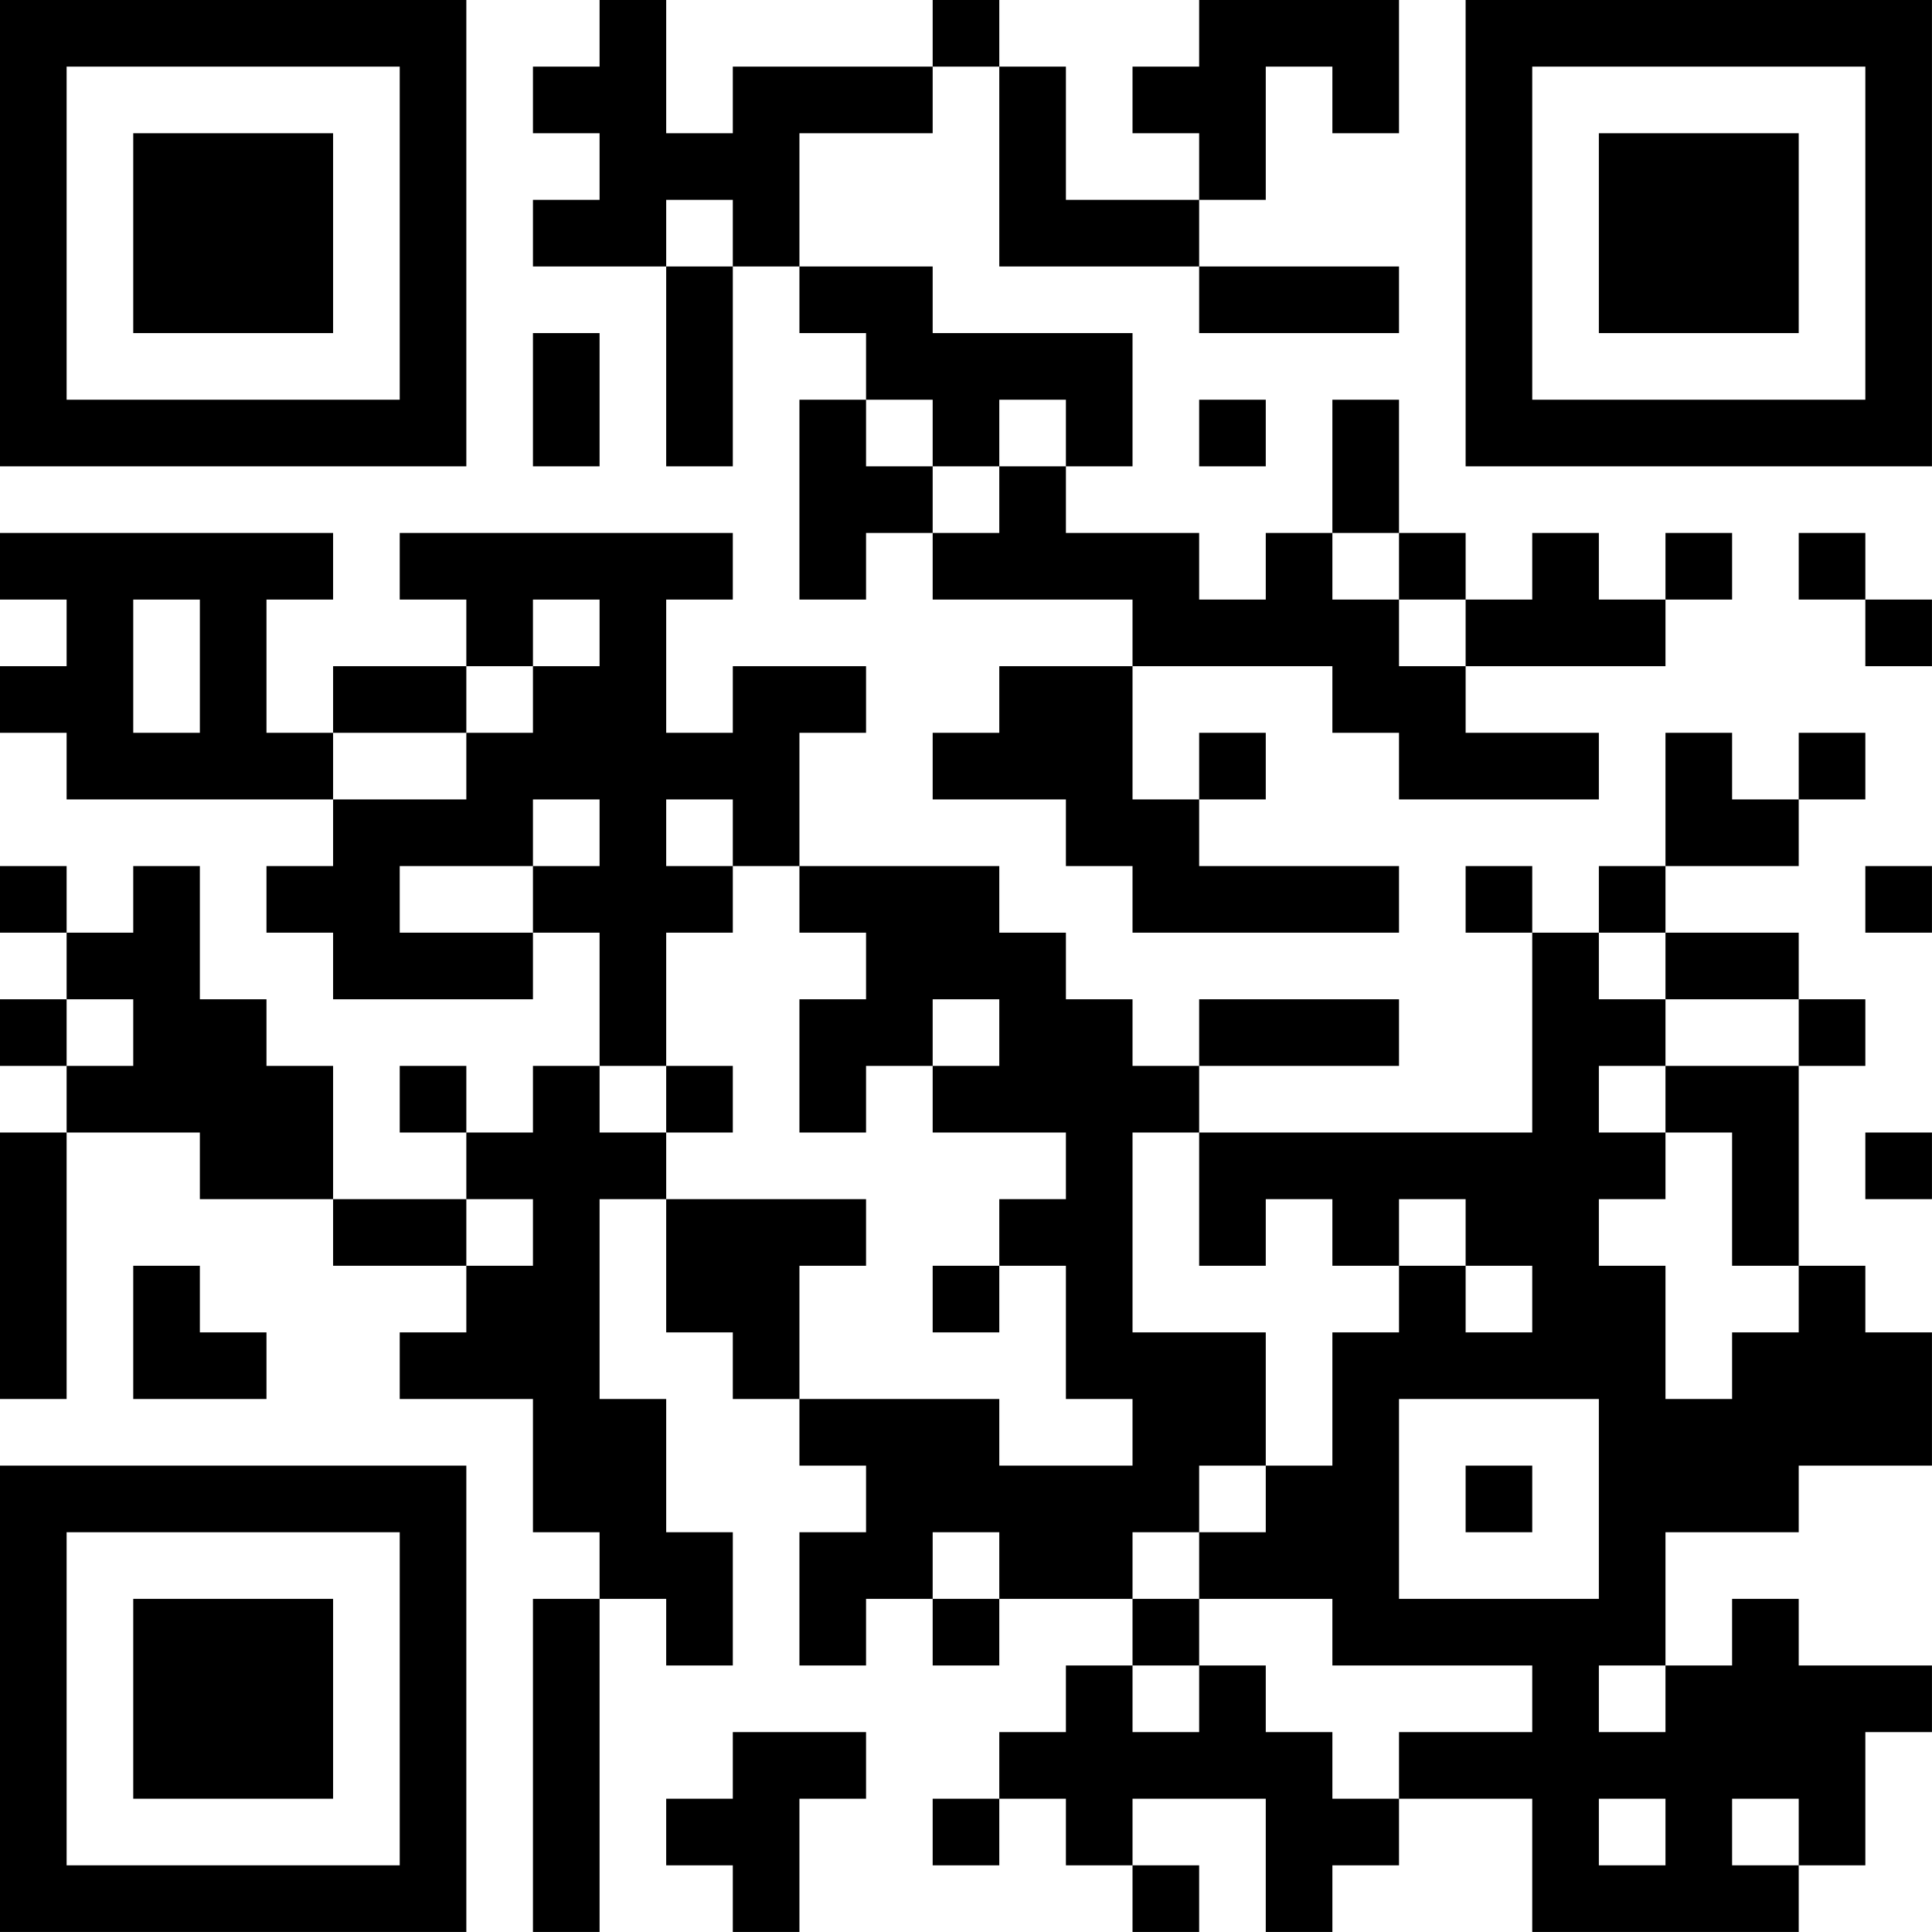
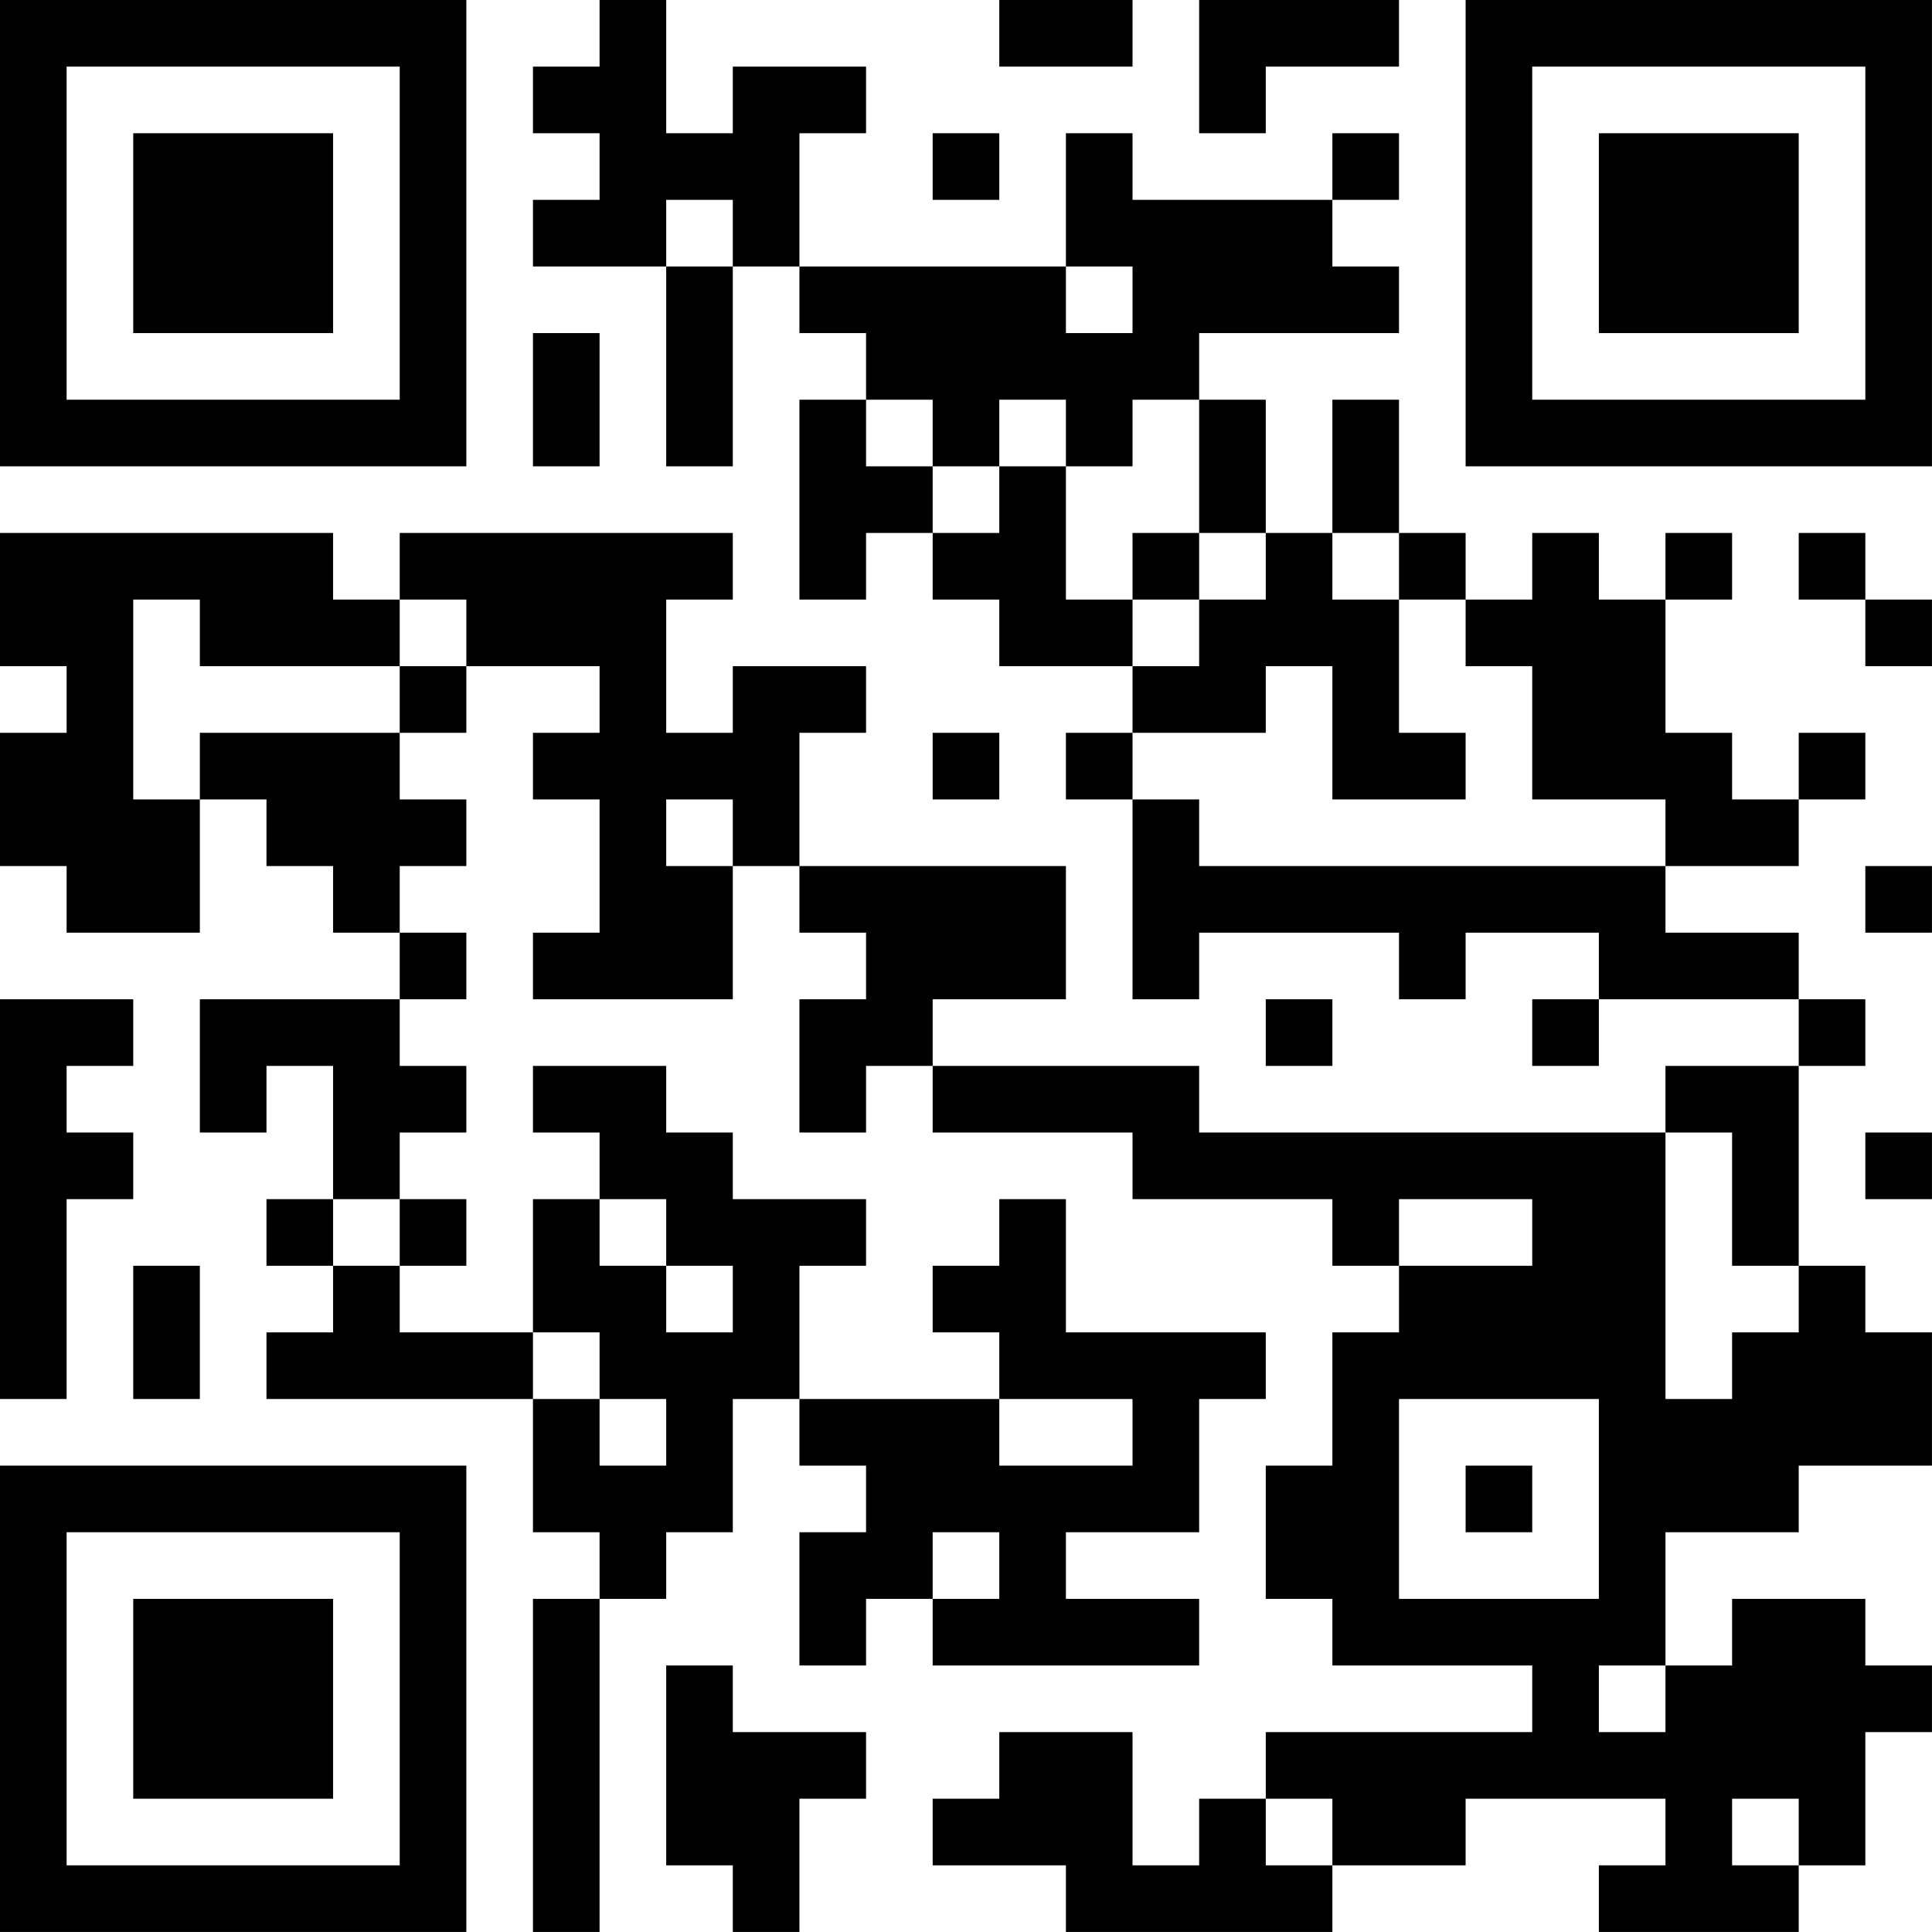
<svg xmlns="http://www.w3.org/2000/svg" version="1.1" width="500" height="500" viewBox="0 0 500 500">
  <rect x="0" y="0" width="500" height="500" fill="#ffffff" />
  <g transform="scale(17.241)">
    <g transform="translate(0,0)">
-       <path fill-rule="evenodd" d="M9 0L9 1L8 1L8 2L9 2L9 3L8 3L8 4L10 4L10 7L11 7L11 4L12 4L12 5L13 5L13 6L12 6L12 9L13 9L13 8L14 8L14 9L17 9L17 10L15 10L15 11L14 11L14 12L16 12L16 13L17 13L17 14L21 14L21 13L18 13L18 12L19 12L19 11L18 11L18 12L17 12L17 10L20 10L20 11L21 11L21 12L24 12L24 11L22 11L22 10L25 10L25 9L26 9L26 8L25 8L25 9L24 9L24 8L23 8L23 9L22 9L22 8L21 8L21 6L20 6L20 8L19 8L19 9L18 9L18 8L16 8L16 7L17 7L17 5L14 5L14 4L12 4L12 2L14 2L14 1L15 1L15 4L18 4L18 5L21 5L21 4L18 4L18 3L19 3L19 1L20 1L20 2L21 2L21 0L18 0L18 1L17 1L17 2L18 2L18 3L16 3L16 1L15 1L15 0L14 0L14 1L11 1L11 2L10 2L10 0ZM10 3L10 4L11 4L11 3ZM8 5L8 7L9 7L9 5ZM13 6L13 7L14 7L14 8L15 8L15 7L16 7L16 6L15 6L15 7L14 7L14 6ZM18 6L18 7L19 7L19 6ZM0 8L0 9L1 9L1 10L0 10L0 11L1 11L1 12L5 12L5 13L4 13L4 14L5 14L5 15L8 15L8 14L9 14L9 16L8 16L8 17L7 17L7 16L6 16L6 17L7 17L7 18L5 18L5 16L4 16L4 15L3 15L3 13L2 13L2 14L1 14L1 13L0 13L0 14L1 14L1 15L0 15L0 16L1 16L1 17L0 17L0 21L1 21L1 17L3 17L3 18L5 18L5 19L7 19L7 20L6 20L6 21L8 21L8 23L9 23L9 24L8 24L8 29L9 29L9 24L10 24L10 25L11 25L11 23L10 23L10 21L9 21L9 18L10 18L10 20L11 20L11 21L12 21L12 22L13 22L13 23L12 23L12 25L13 25L13 24L14 24L14 25L15 25L15 24L17 24L17 25L16 25L16 26L15 26L15 27L14 27L14 28L15 28L15 27L16 27L16 28L17 28L17 29L18 29L18 28L17 28L17 27L19 27L19 29L20 29L20 28L21 28L21 27L23 27L23 29L27 29L27 28L28 28L28 26L29 26L29 25L27 25L27 24L26 24L26 25L25 25L25 23L27 23L27 22L29 22L29 20L28 20L28 19L27 19L27 16L28 16L28 15L27 15L27 14L25 14L25 13L27 13L27 12L28 12L28 11L27 11L27 12L26 12L26 11L25 11L25 13L24 13L24 14L23 14L23 13L22 13L22 14L23 14L23 17L18 17L18 16L21 16L21 15L18 15L18 16L17 16L17 15L16 15L16 14L15 14L15 13L12 13L12 11L13 11L13 10L11 10L11 11L10 11L10 9L11 9L11 8L6 8L6 9L7 9L7 10L5 10L5 11L4 11L4 9L5 9L5 8ZM20 8L20 9L21 9L21 10L22 10L22 9L21 9L21 8ZM27 8L27 9L28 9L28 10L29 10L29 9L28 9L28 8ZM2 9L2 11L3 11L3 9ZM8 9L8 10L7 10L7 11L5 11L5 12L7 12L7 11L8 11L8 10L9 10L9 9ZM8 12L8 13L6 13L6 14L8 14L8 13L9 13L9 12ZM10 12L10 13L11 13L11 14L10 14L10 16L9 16L9 17L10 17L10 18L13 18L13 19L12 19L12 21L15 21L15 22L17 22L17 21L16 21L16 19L15 19L15 18L16 18L16 17L14 17L14 16L15 16L15 15L14 15L14 16L13 16L13 17L12 17L12 15L13 15L13 14L12 14L12 13L11 13L11 12ZM28 13L28 14L29 14L29 13ZM24 14L24 15L25 15L25 16L24 16L24 17L25 17L25 18L24 18L24 19L25 19L25 21L26 21L26 20L27 20L27 19L26 19L26 17L25 17L25 16L27 16L27 15L25 15L25 14ZM1 15L1 16L2 16L2 15ZM10 16L10 17L11 17L11 16ZM17 17L17 20L19 20L19 22L18 22L18 23L17 23L17 24L18 24L18 25L17 25L17 26L18 26L18 25L19 25L19 26L20 26L20 27L21 27L21 26L23 26L23 25L20 25L20 24L18 24L18 23L19 23L19 22L20 22L20 20L21 20L21 19L22 19L22 20L23 20L23 19L22 19L22 18L21 18L21 19L20 19L20 18L19 18L19 19L18 19L18 17ZM28 17L28 18L29 18L29 17ZM7 18L7 19L8 19L8 18ZM2 19L2 21L4 21L4 20L3 20L3 19ZM14 19L14 20L15 20L15 19ZM21 21L21 24L24 24L24 21ZM22 22L22 23L23 23L23 22ZM14 23L14 24L15 24L15 23ZM24 25L24 26L25 26L25 25ZM11 26L11 27L10 27L10 28L11 28L11 29L12 29L12 27L13 27L13 26ZM24 27L24 28L25 28L25 27ZM26 27L26 28L27 28L27 27ZM0 0L0 7L7 7L7 0ZM1 1L1 6L6 6L6 1ZM2 2L2 5L5 5L5 2ZM22 0L22 7L29 7L29 0ZM23 1L23 6L28 6L28 1ZM24 2L24 5L27 5L27 2ZM0 22L0 29L7 29L7 22ZM1 23L1 28L6 28L6 23ZM2 24L2 27L5 27L5 24Z" fill="#000000" />
+       <path fill-rule="evenodd" d="M9 0L9 1L8 1L8 2L9 2L9 3L8 3L8 4L10 4L10 7L11 7L11 4L12 4L12 5L13 5L13 6L12 6L12 9L13 9L13 8L14 8L14 9L15 9L15 10L17 10L17 11L16 11L16 12L17 12L17 15L18 15L18 14L21 14L21 15L22 15L22 14L24 14L24 15L23 15L23 16L24 16L24 15L27 15L27 16L25 16L25 17L18 17L18 16L14 16L14 15L16 15L16 13L12 13L12 11L13 11L13 10L11 10L11 11L10 11L10 9L11 9L11 8L6 8L6 9L5 9L5 8L0 8L0 10L1 10L1 11L0 11L0 13L1 13L1 14L3 14L3 12L4 12L4 13L5 13L5 14L6 14L6 15L3 15L3 17L4 17L4 16L5 16L5 18L4 18L4 19L5 19L5 20L4 20L4 21L8 21L8 23L9 23L9 24L8 24L8 29L9 29L9 24L10 24L10 23L11 23L11 21L12 21L12 22L13 22L13 23L12 23L12 25L13 25L13 24L14 24L14 25L18 25L18 24L16 24L16 23L18 23L18 21L19 21L19 20L16 20L16 18L15 18L15 19L14 19L14 20L15 20L15 21L12 21L12 19L13 19L13 18L11 18L11 17L10 17L10 16L8 16L8 17L9 17L9 18L8 18L8 20L6 20L6 19L7 19L7 18L6 18L6 17L7 17L7 16L6 16L6 15L7 15L7 14L6 14L6 13L7 13L7 12L6 12L6 11L7 11L7 10L9 10L9 11L8 11L8 12L9 12L9 14L8 14L8 15L11 15L11 13L12 13L12 14L13 14L13 15L12 15L12 17L13 17L13 16L14 16L14 17L17 17L17 18L20 18L20 19L21 19L21 20L20 20L20 22L19 22L19 24L20 24L20 25L23 25L23 26L19 26L19 27L18 27L18 28L17 28L17 26L15 26L15 27L14 27L14 28L16 28L16 29L20 29L20 28L22 28L22 27L25 27L25 28L24 28L24 29L27 29L27 28L28 28L28 26L29 26L29 25L28 25L28 24L26 24L26 25L25 25L25 23L27 23L27 22L29 22L29 20L28 20L28 19L27 19L27 16L28 16L28 15L27 15L27 14L25 14L25 13L27 13L27 12L28 12L28 11L27 11L27 12L26 12L26 11L25 11L25 9L26 9L26 8L25 8L25 9L24 9L24 8L23 8L23 9L22 9L22 8L21 8L21 6L20 6L20 8L19 8L19 6L18 6L18 5L21 5L21 4L20 4L20 3L21 3L21 2L20 2L20 3L17 3L17 2L16 2L16 4L12 4L12 2L13 2L13 1L11 1L11 2L10 2L10 0ZM15 0L15 1L17 1L17 0ZM18 0L18 2L19 2L19 1L21 1L21 0ZM14 2L14 3L15 3L15 2ZM10 3L10 4L11 4L11 3ZM16 4L16 5L17 5L17 4ZM8 5L8 7L9 7L9 5ZM13 6L13 7L14 7L14 8L15 8L15 7L16 7L16 9L17 9L17 10L18 10L18 9L19 9L19 8L18 8L18 6L17 6L17 7L16 7L16 6L15 6L15 7L14 7L14 6ZM17 8L17 9L18 9L18 8ZM20 8L20 9L21 9L21 11L22 11L22 12L20 12L20 10L19 10L19 11L17 11L17 12L18 12L18 13L25 13L25 12L23 12L23 10L22 10L22 9L21 9L21 8ZM27 8L27 9L28 9L28 10L29 10L29 9L28 9L28 8ZM2 9L2 12L3 12L3 11L6 11L6 10L7 10L7 9L6 9L6 10L3 10L3 9ZM14 11L14 12L15 12L15 11ZM10 12L10 13L11 13L11 12ZM28 13L28 14L29 14L29 13ZM0 15L0 21L1 21L1 18L2 18L2 17L1 17L1 16L2 16L2 15ZM19 15L19 16L20 16L20 15ZM25 17L25 21L26 21L26 20L27 20L27 19L26 19L26 17ZM28 17L28 18L29 18L29 17ZM5 18L5 19L6 19L6 18ZM9 18L9 19L10 19L10 20L11 20L11 19L10 19L10 18ZM21 18L21 19L23 19L23 18ZM2 19L2 21L3 21L3 19ZM8 20L8 21L9 21L9 22L10 22L10 21L9 21L9 20ZM15 21L15 22L17 22L17 21ZM21 21L21 24L24 24L24 21ZM22 22L22 23L23 23L23 22ZM14 23L14 24L15 24L15 23ZM10 25L10 28L11 28L11 29L12 29L12 27L13 27L13 26L11 26L11 25ZM24 25L24 26L25 26L25 25ZM19 27L19 28L20 28L20 27ZM26 27L26 28L27 28L27 27ZM0 0L0 7L7 7L7 0ZM1 1L1 6L6 6L6 1ZM2 2L2 5L5 5L5 2ZM22 0L22 7L29 7L29 0ZM23 1L23 6L28 6L28 1ZM24 2L24 5L27 5L27 2ZM0 22L0 29L7 29L7 22ZM1 23L1 28L6 28L6 23ZM2 24L2 27L5 27L5 24Z" fill="#000000" />
    </g>
  </g>
</svg>
